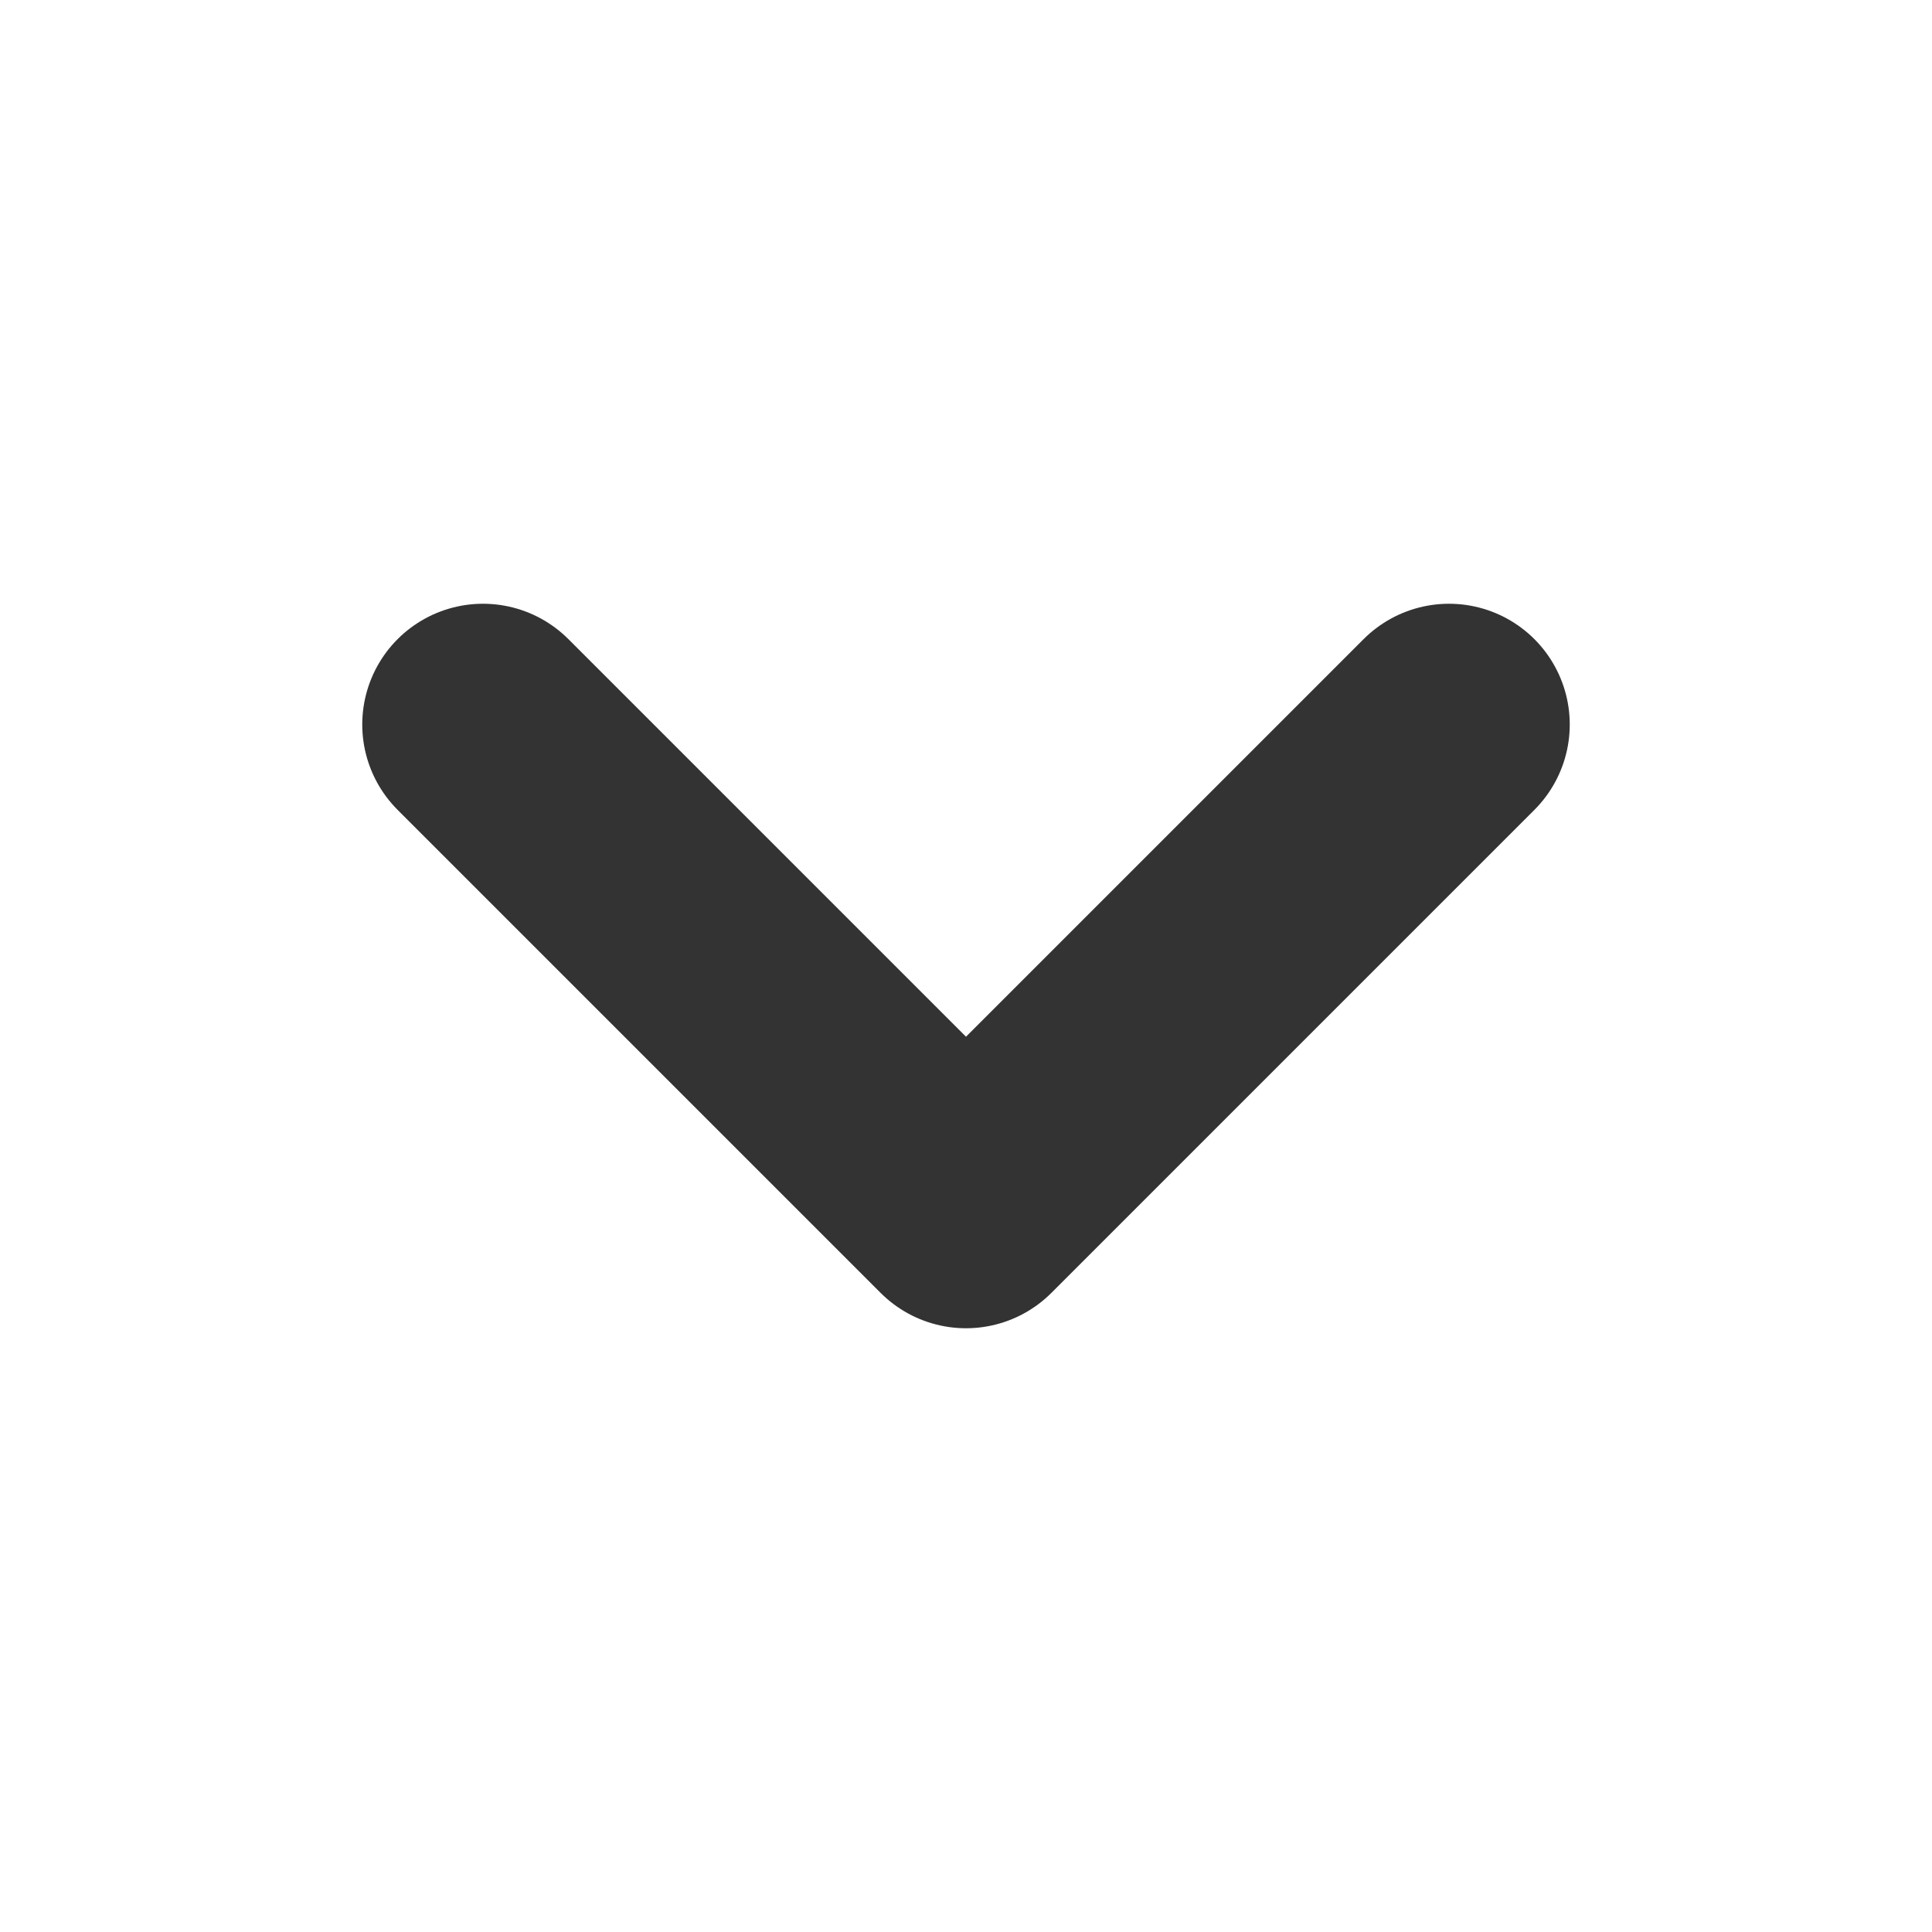
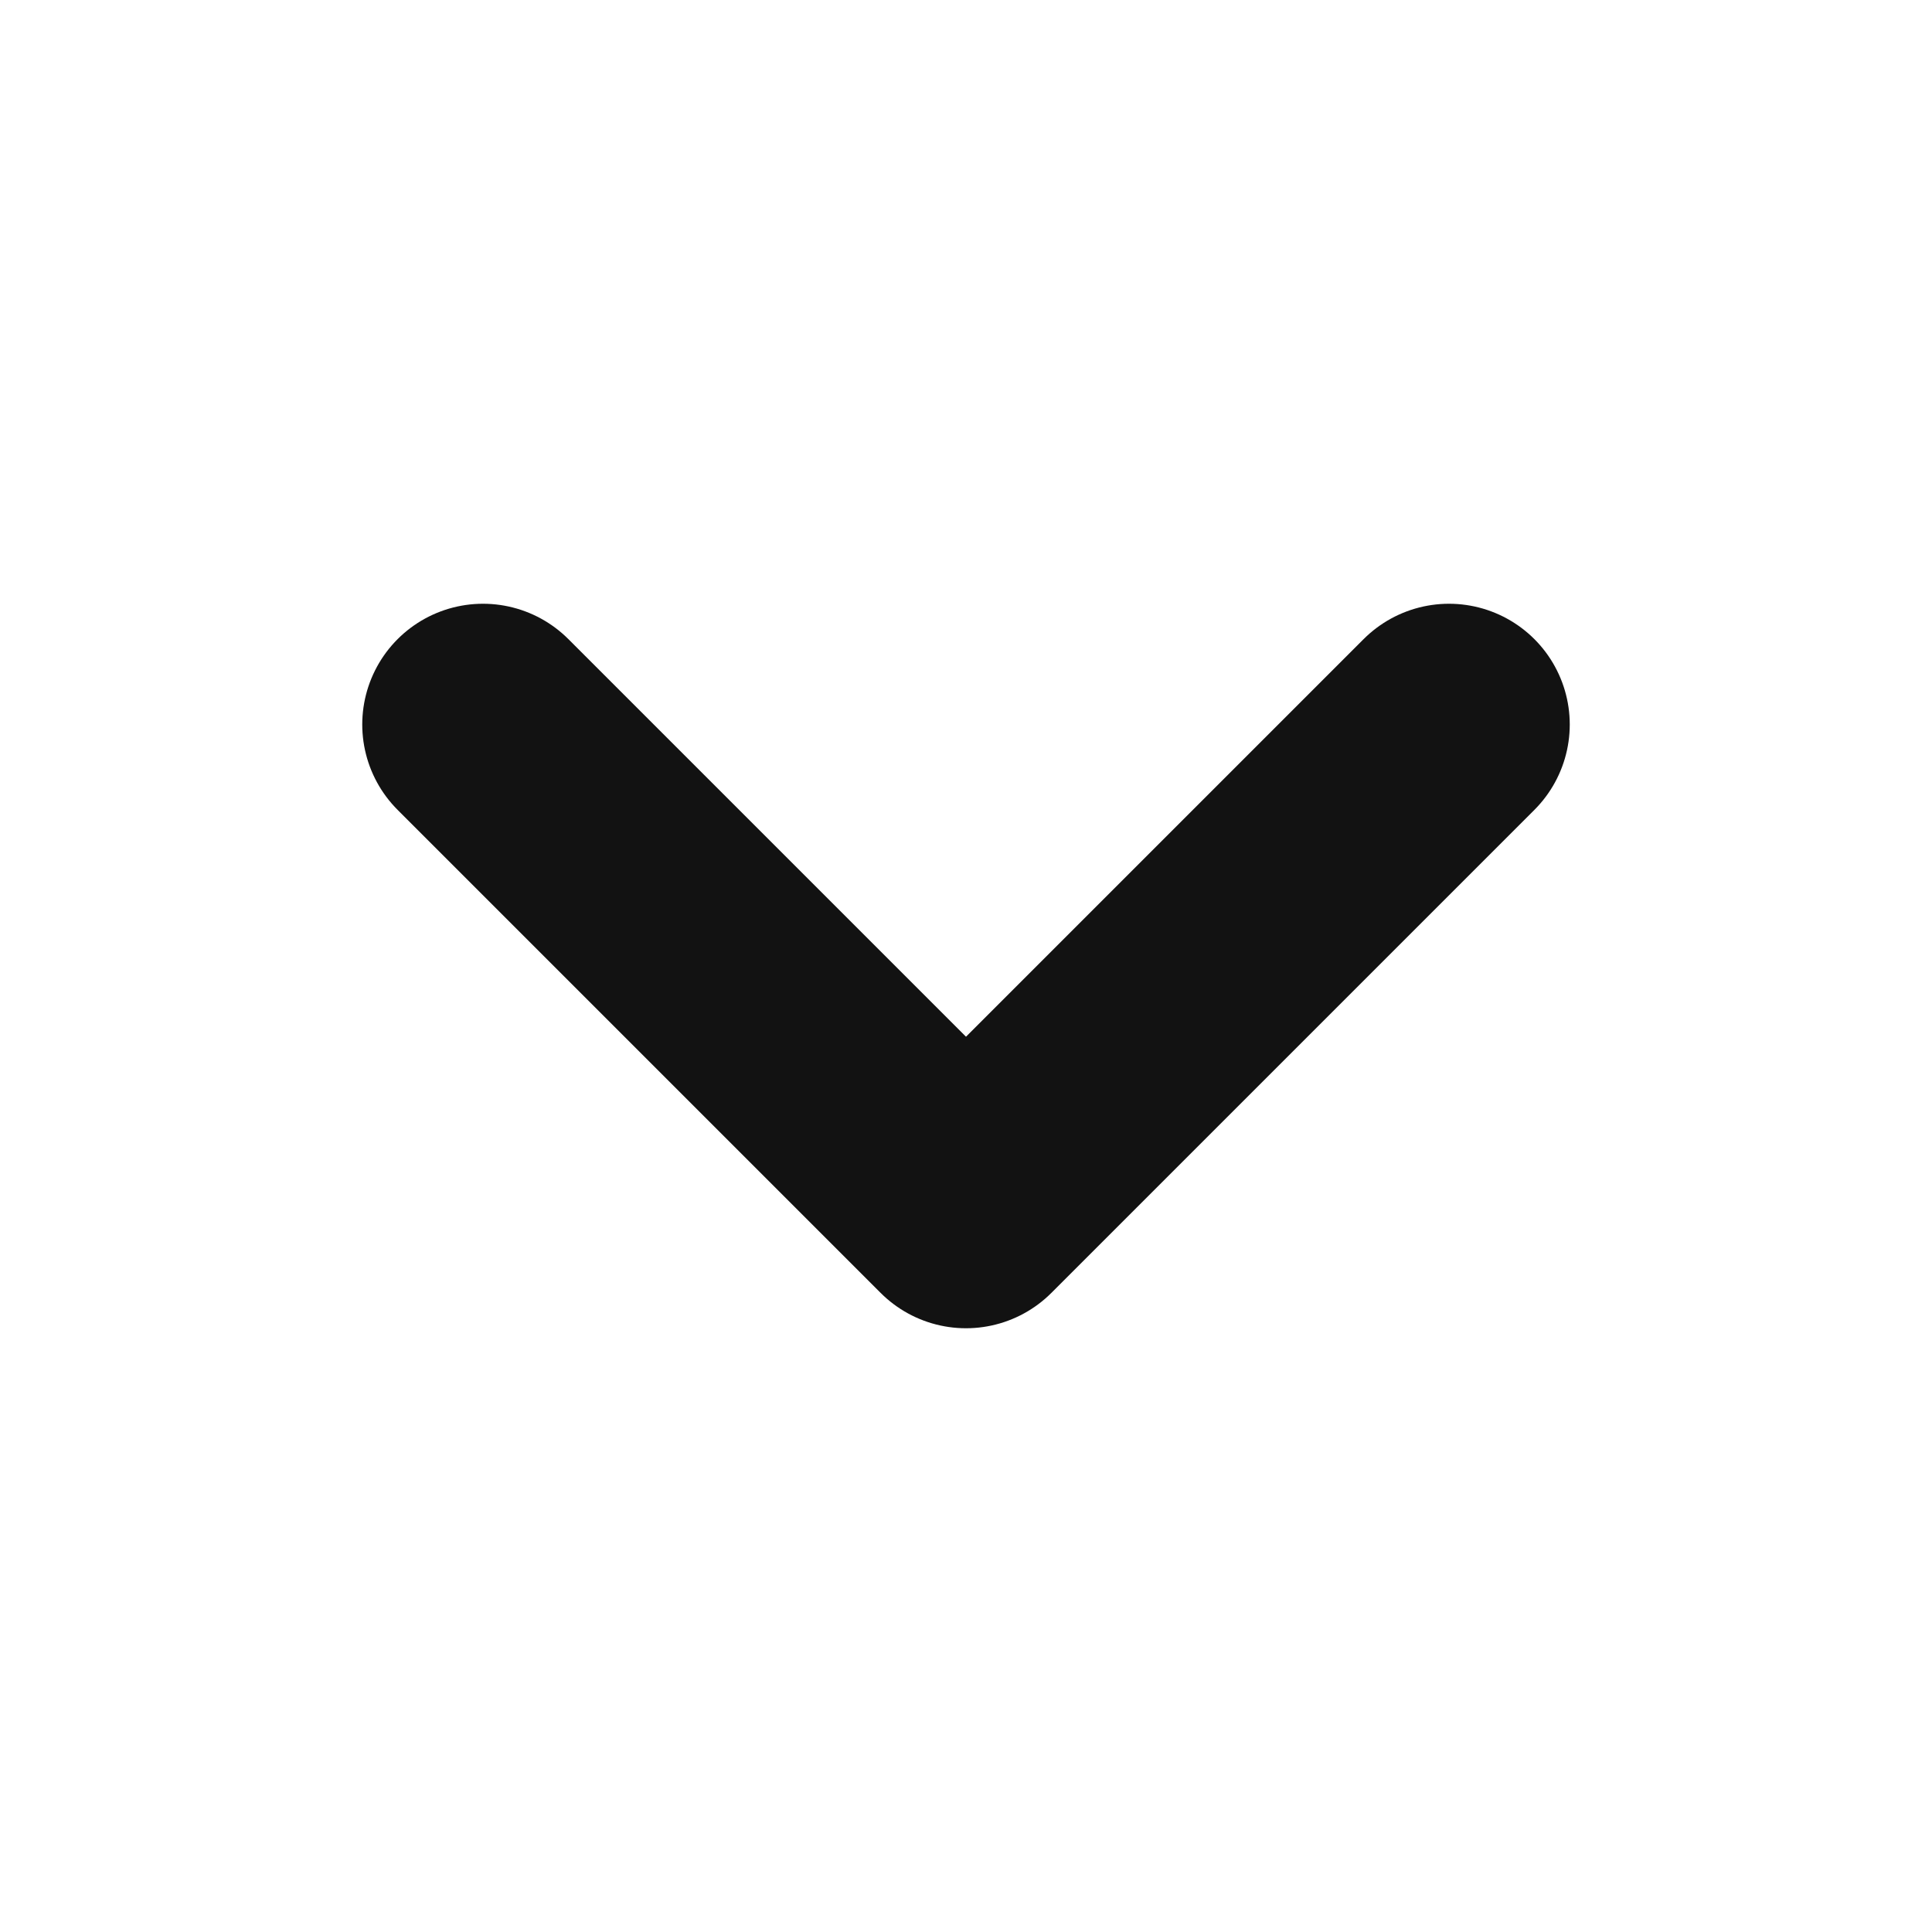
- <svg xmlns="http://www.w3.org/2000/svg" width="100" height="100" viewBox="0 0 24 24" fill="none" stroke="#333333" stroke-width="3" stroke-linecap="round" stroke-linejoin="round" class="feather feather-chevron-down">
+ <svg xmlns="http://www.w3.org/2000/svg" width="100" height="100" viewBox="0 0 24 24" fill="none" stroke="#121212" stroke-width="3" stroke-linecap="round" stroke-linejoin="round" class="feather feather-chevron-down">
  <polyline points="6 9 12 15 18 9" />
</svg>
